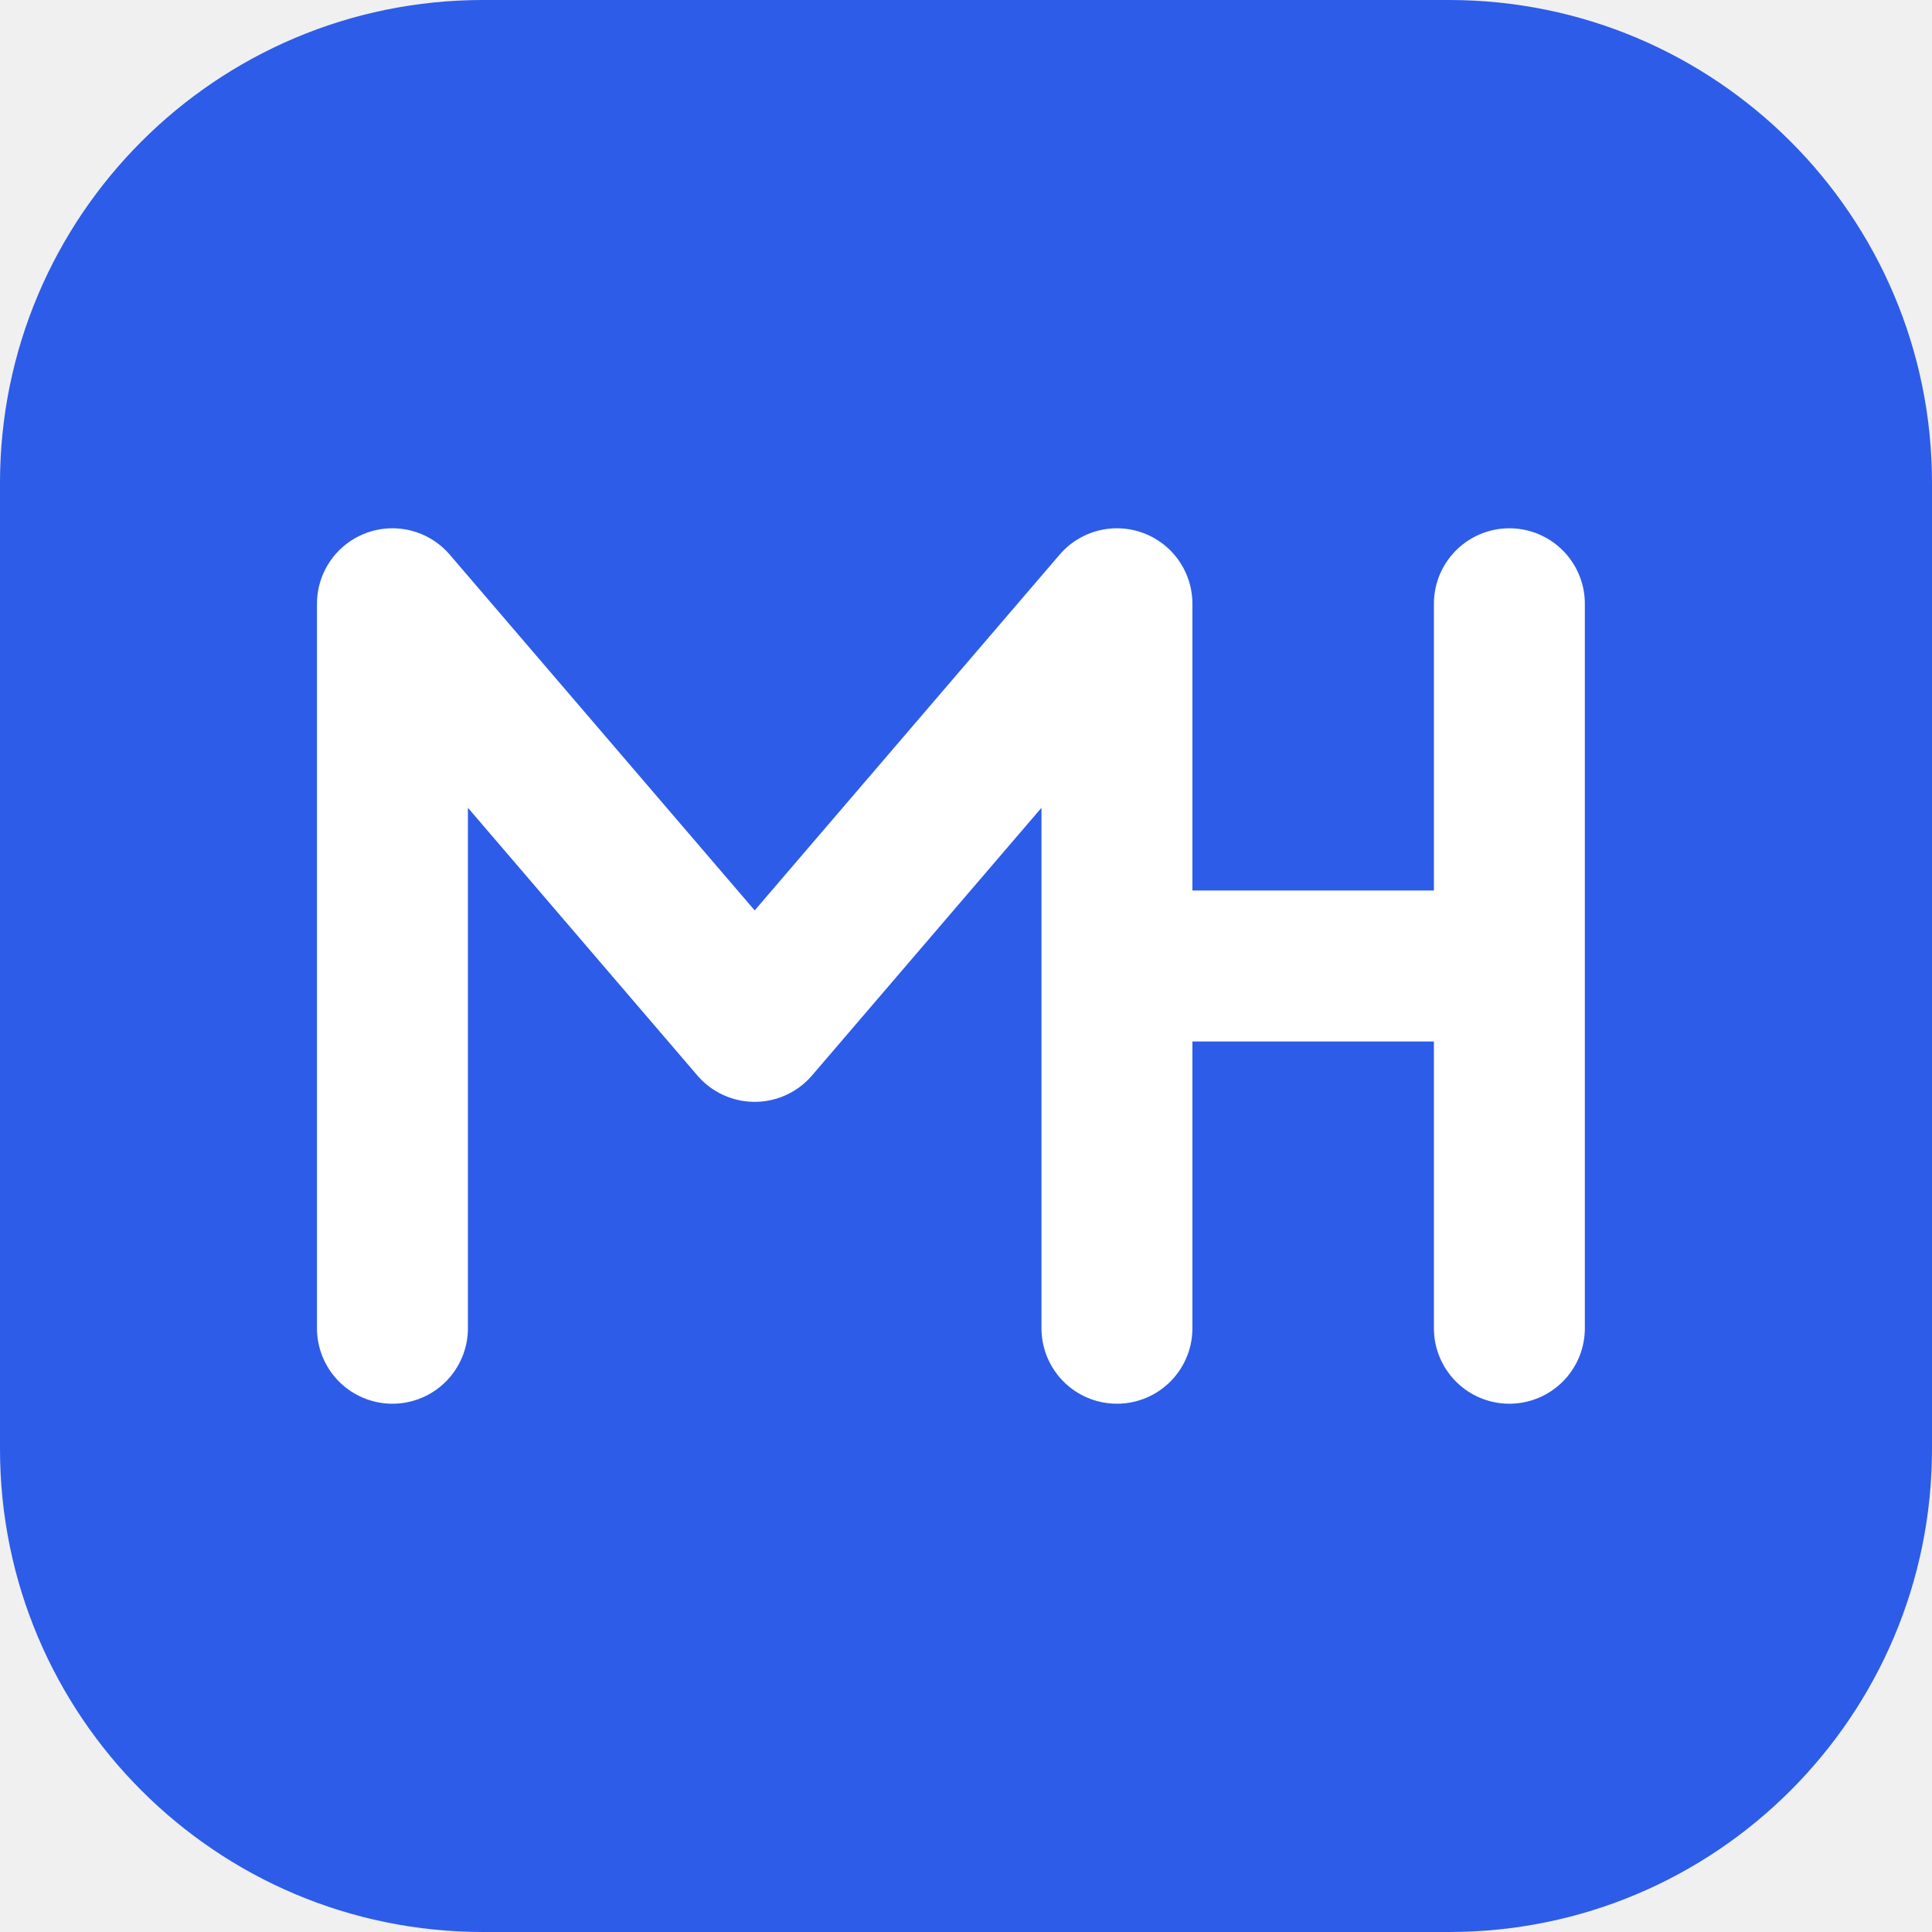
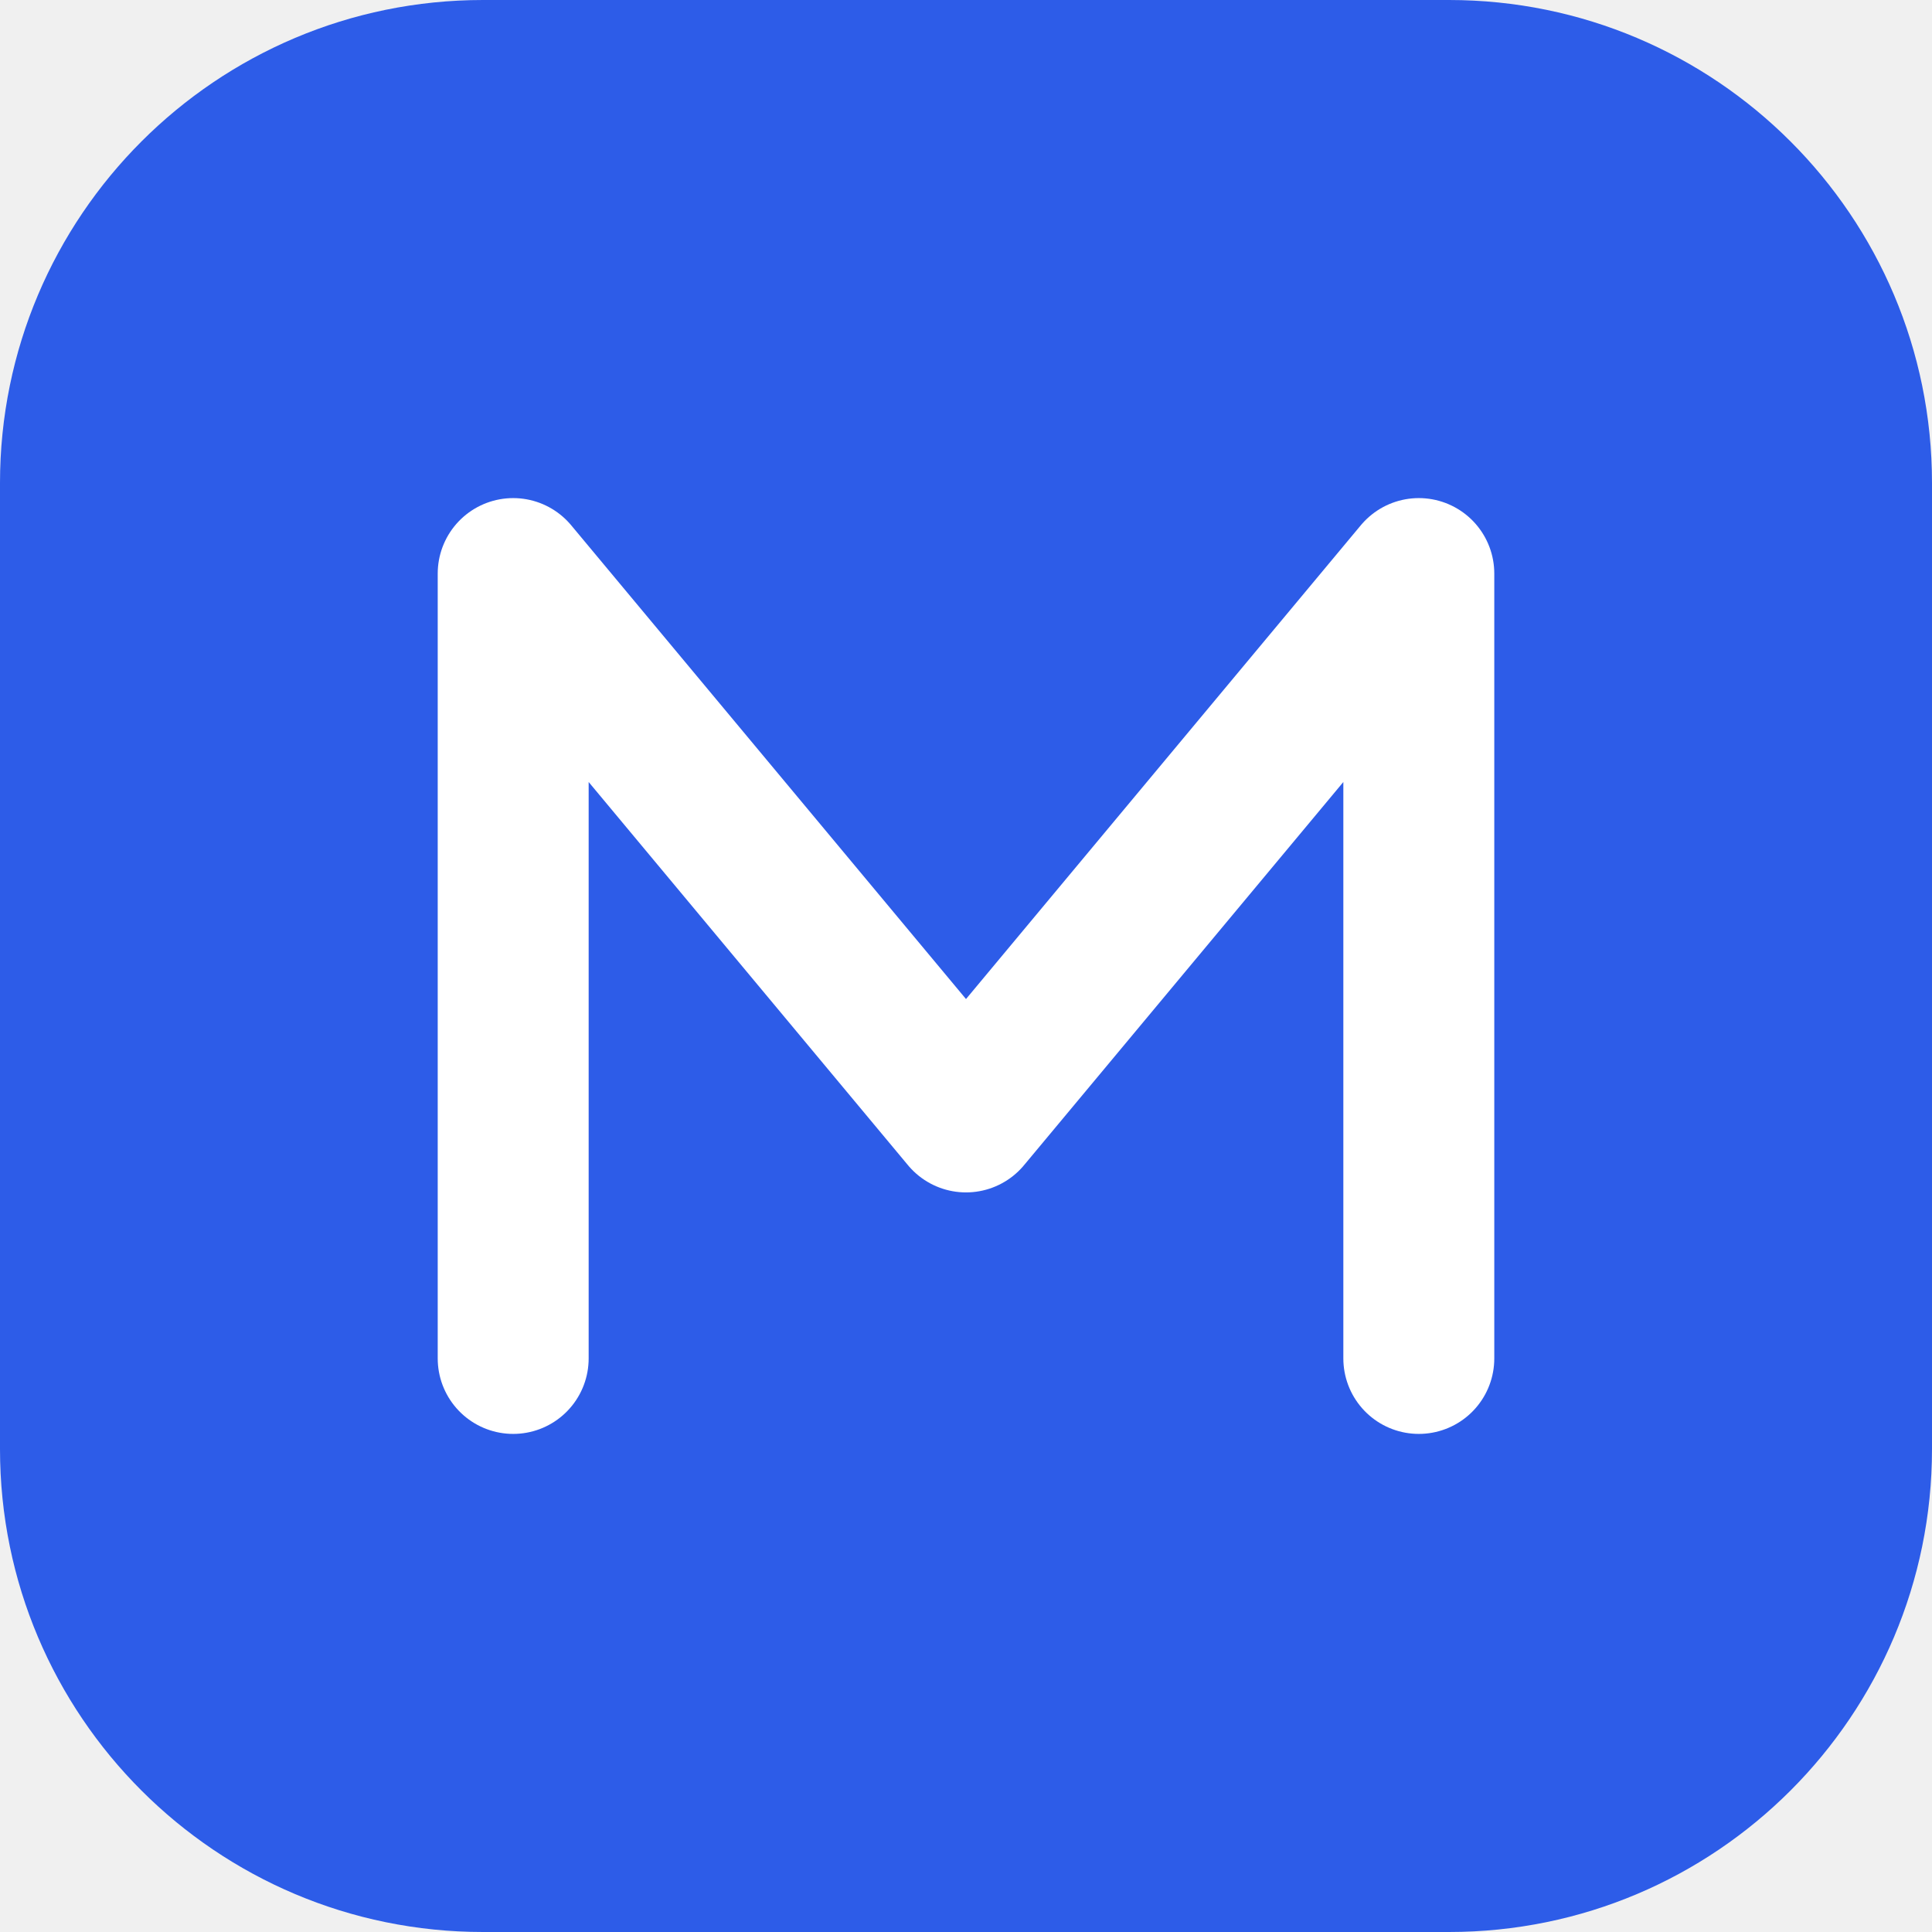
<svg xmlns="http://www.w3.org/2000/svg" viewBox="0 0 64 64">
  <rect width="64" height="64" rx="16" fill="#2d5ce8" />
-   <path d="M13 44V20l12 14 12-14v24M50 20v24M37 32h13" fill="none" stroke="#fff" stroke-width="5" stroke-linecap="round" stroke-linejoin="round" />
+   <path d="M17 45V19l15 18 15-18v26" fill="none" stroke="#fff" stroke-width="5" stroke-linecap="round" stroke-linejoin="round" />
</svg>
